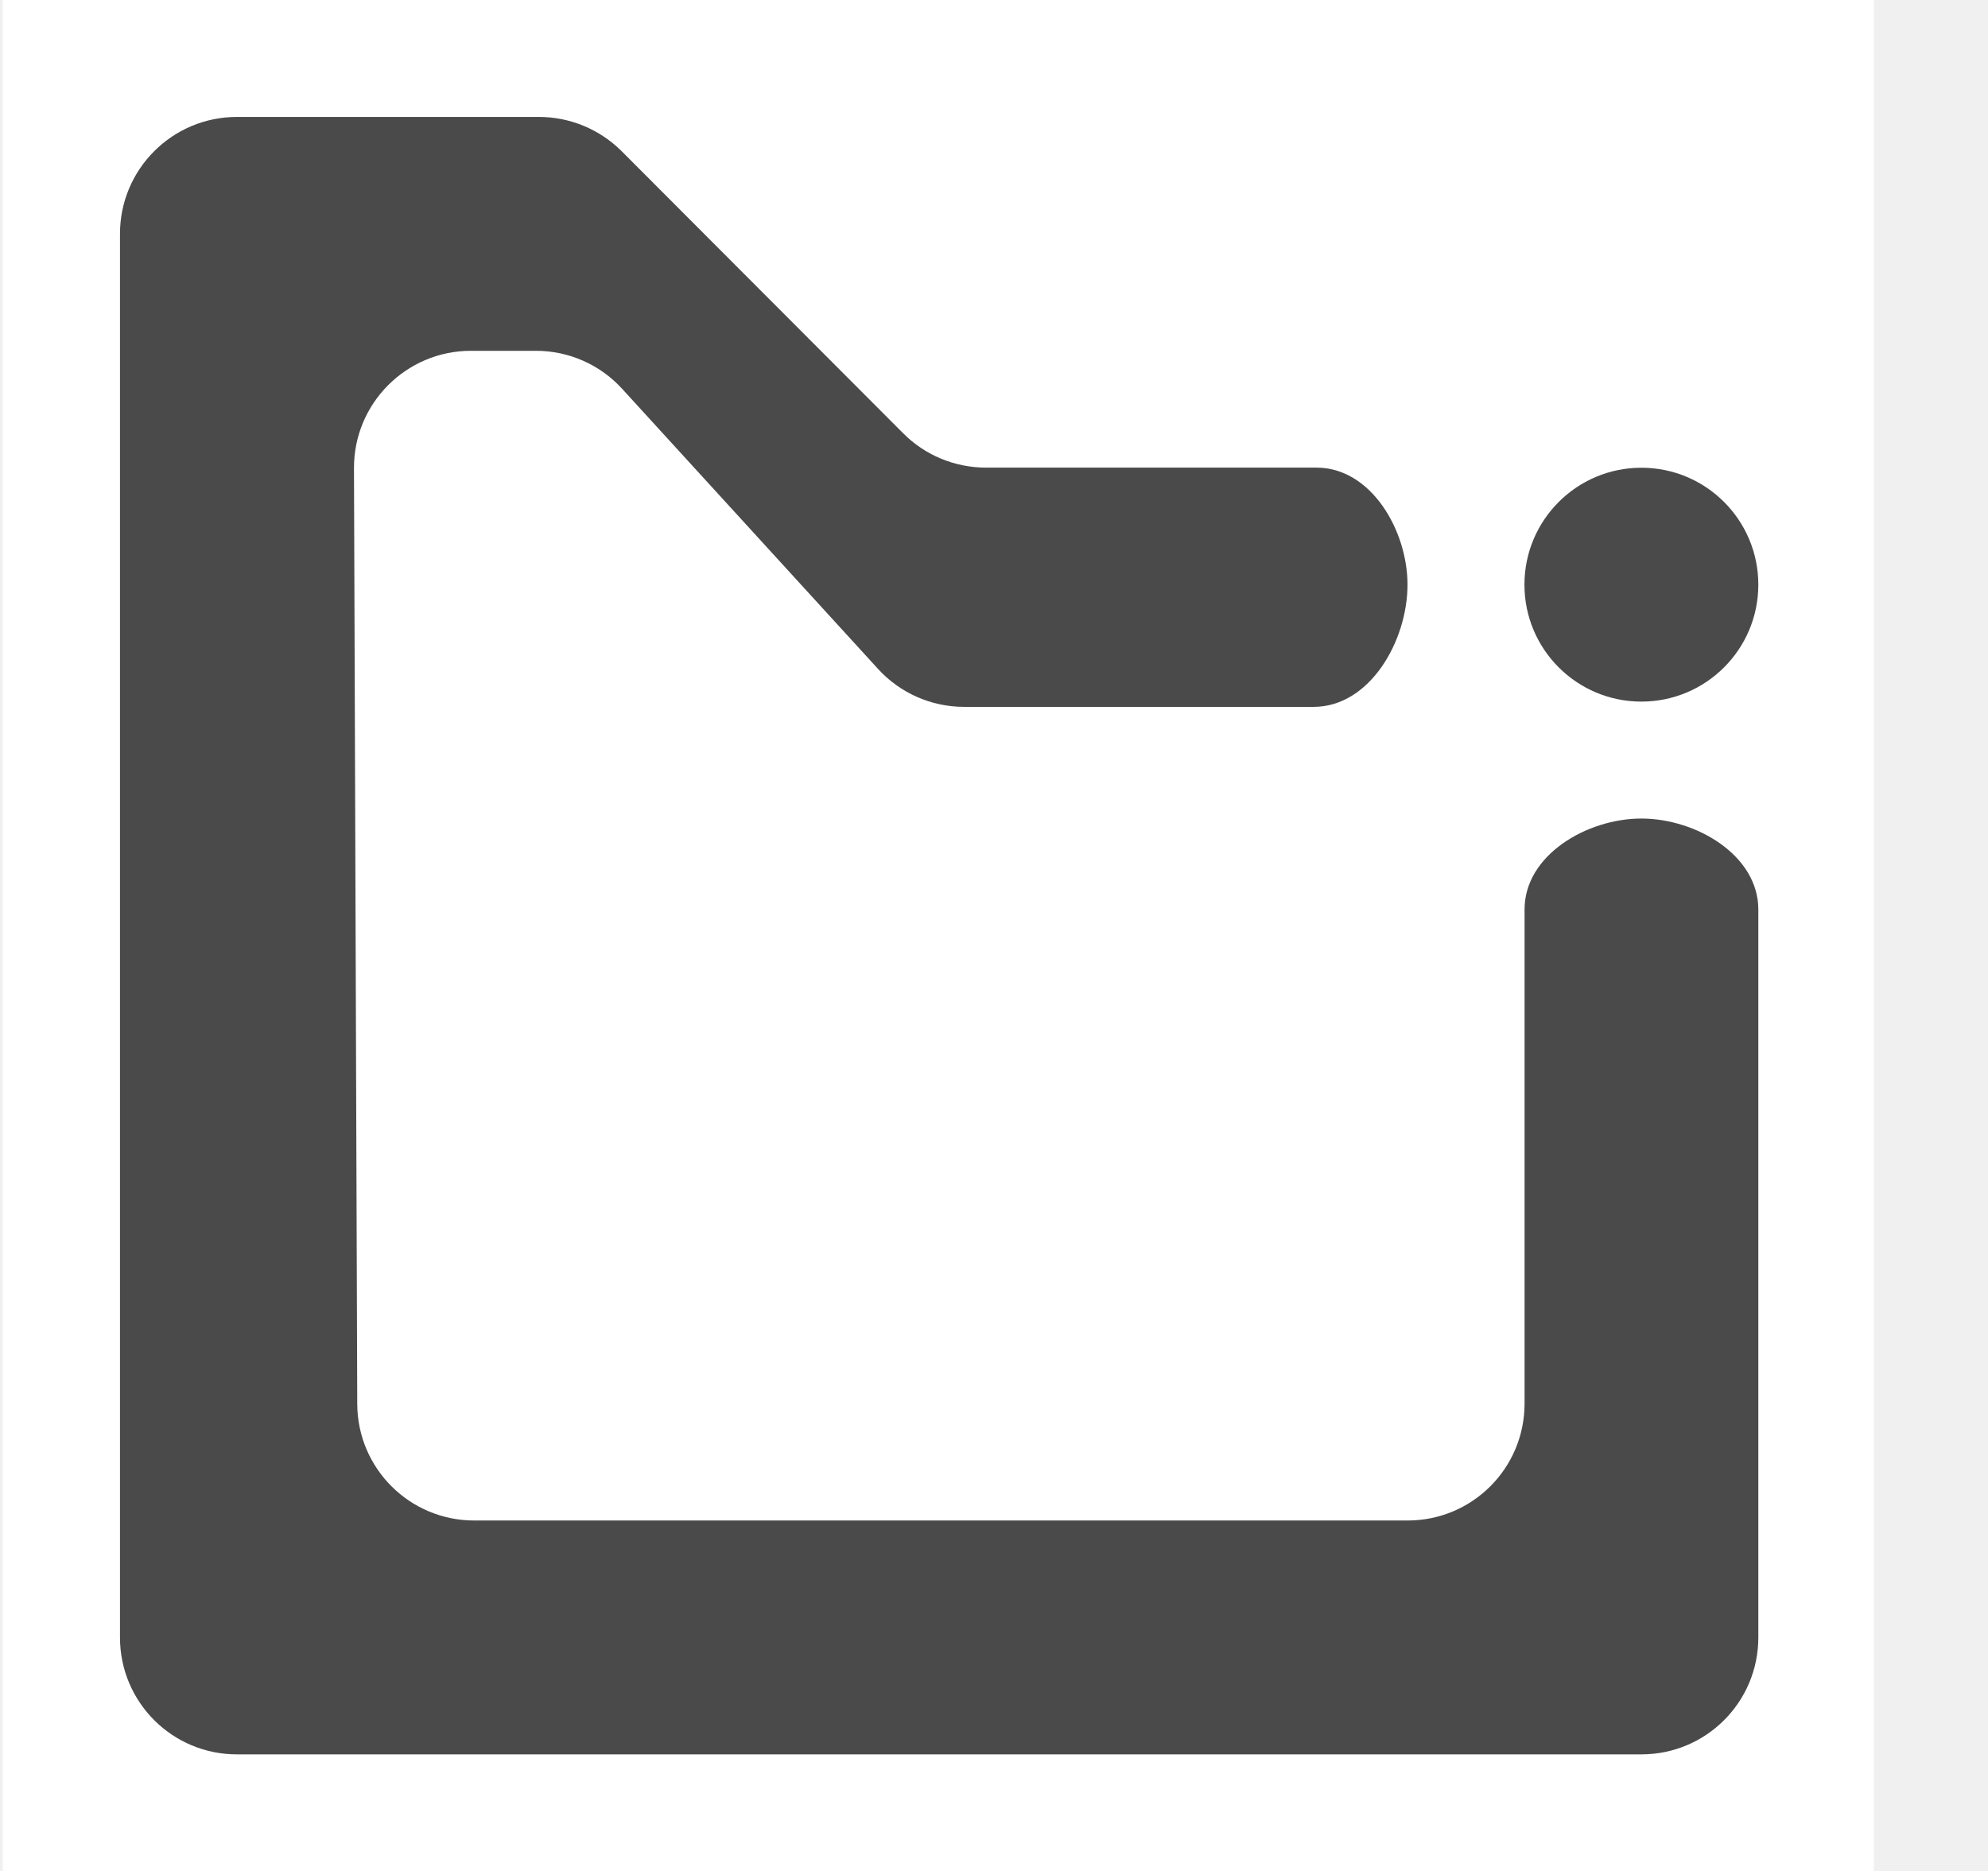
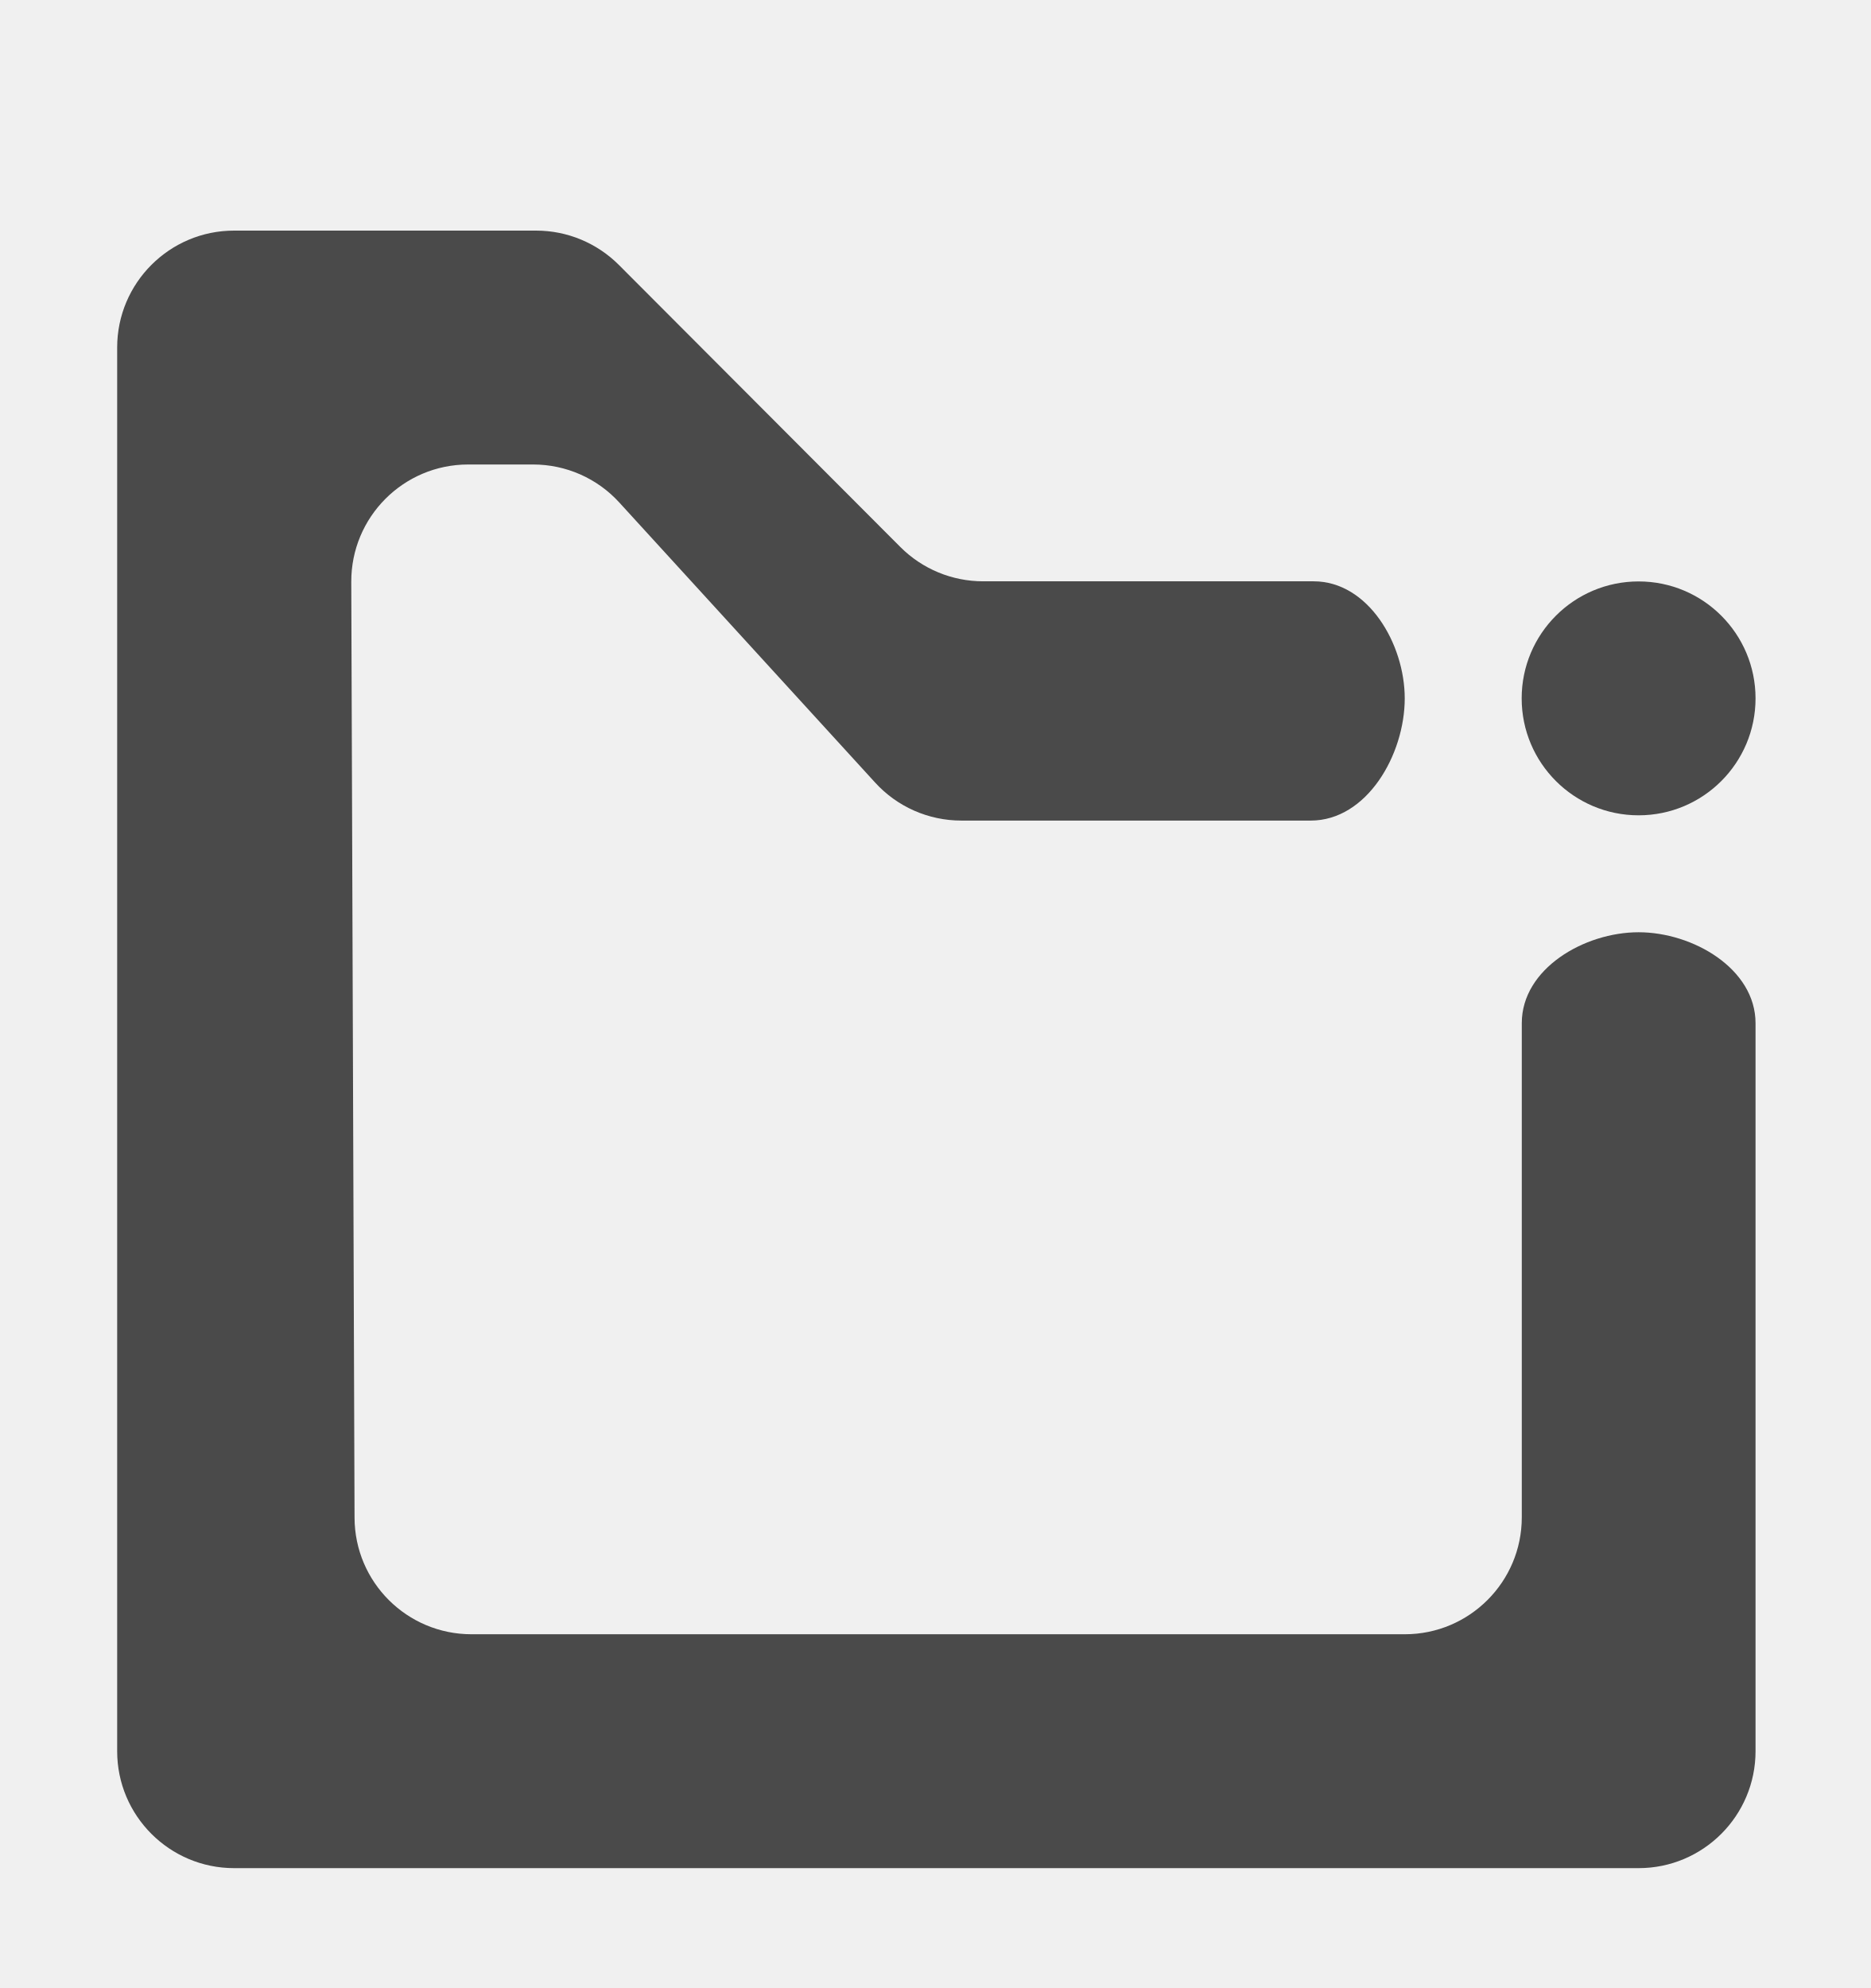
- <svg xmlns="http://www.w3.org/2000/svg" width="17" height="16" viewBox="0 0 17 16" fill="none">
-   <rect width="16" height="16" transform="translate(0.0236816)" fill="white" />
-   <path d="M7.724 3.706C7.911 3.894 8.166 3.999 8.432 3.999H11.258C11.724 3.999 12.036 4.535 12.036 5C12.036 5.481 11.714 6.045 11.233 6.045H8.245C7.964 6.045 7.696 5.927 7.507 5.719L5.321 3.326C5.132 3.118 4.864 3 4.583 3H4.027C3.474 3 3.025 3.45 3.027 4.004L3.055 12.007C3.057 12.558 3.504 13.003 4.055 13.003H12.037C12.59 13.003 13.037 12.556 13.037 12.003V7.777C13.037 7.312 13.571 7 14.036 7C14.502 7 15.036 7.312 15.036 7.778V14.003C15.036 14.556 14.589 15.003 14.036 15.003H2.026C1.473 15.003 1.026 14.556 1.026 14.003V2C1.026 1.448 1.473 1 2.026 1H4.609C4.874 1 5.129 1.106 5.317 1.294L7.724 3.706Z" fill="#4A4A4A" />
-   <circle cx="14.036" cy="5" r="1" fill="#4A4A4A" />
+ <svg xmlns="http://www.w3.org/2000/svg" width="16" height="17" viewBox="0 0 16 17" fill="none">
+   <path d="M7.7 4.678C7.888 4.866 8.142 4.971 8.408 4.971H11.234C11.7 4.971 12.013 5.506 12.013 5.972C12.013 6.453 11.69 7.017 11.209 7.017H8.221C7.94 7.017 7.672 6.899 7.483 6.691L5.297 4.298C5.108 4.09 4.84 3.972 4.559 3.972H4.004C3.45 3.972 3.002 4.422 3.004 4.976L3.032 12.979C3.034 13.53 3.481 13.975 4.032 13.975H12.014C12.566 13.975 13.014 13.527 13.014 12.975V8.749C13.014 8.284 13.548 7.972 14.013 7.972C14.478 7.972 15.013 8.284 15.013 8.75V14.975C15.013 15.527 14.565 15.975 14.013 15.975H2.002C1.45 15.975 1.002 15.527 1.002 14.975V2.972C1.002 2.42 1.45 1.972 2.002 1.972H4.585C4.851 1.972 5.105 2.078 5.293 2.266L7.7 4.678Z" fill="#4A4A4A" />
+   <circle cx="14.013" cy="5.972" r="1" fill="#4A4A4A" />
</svg>
